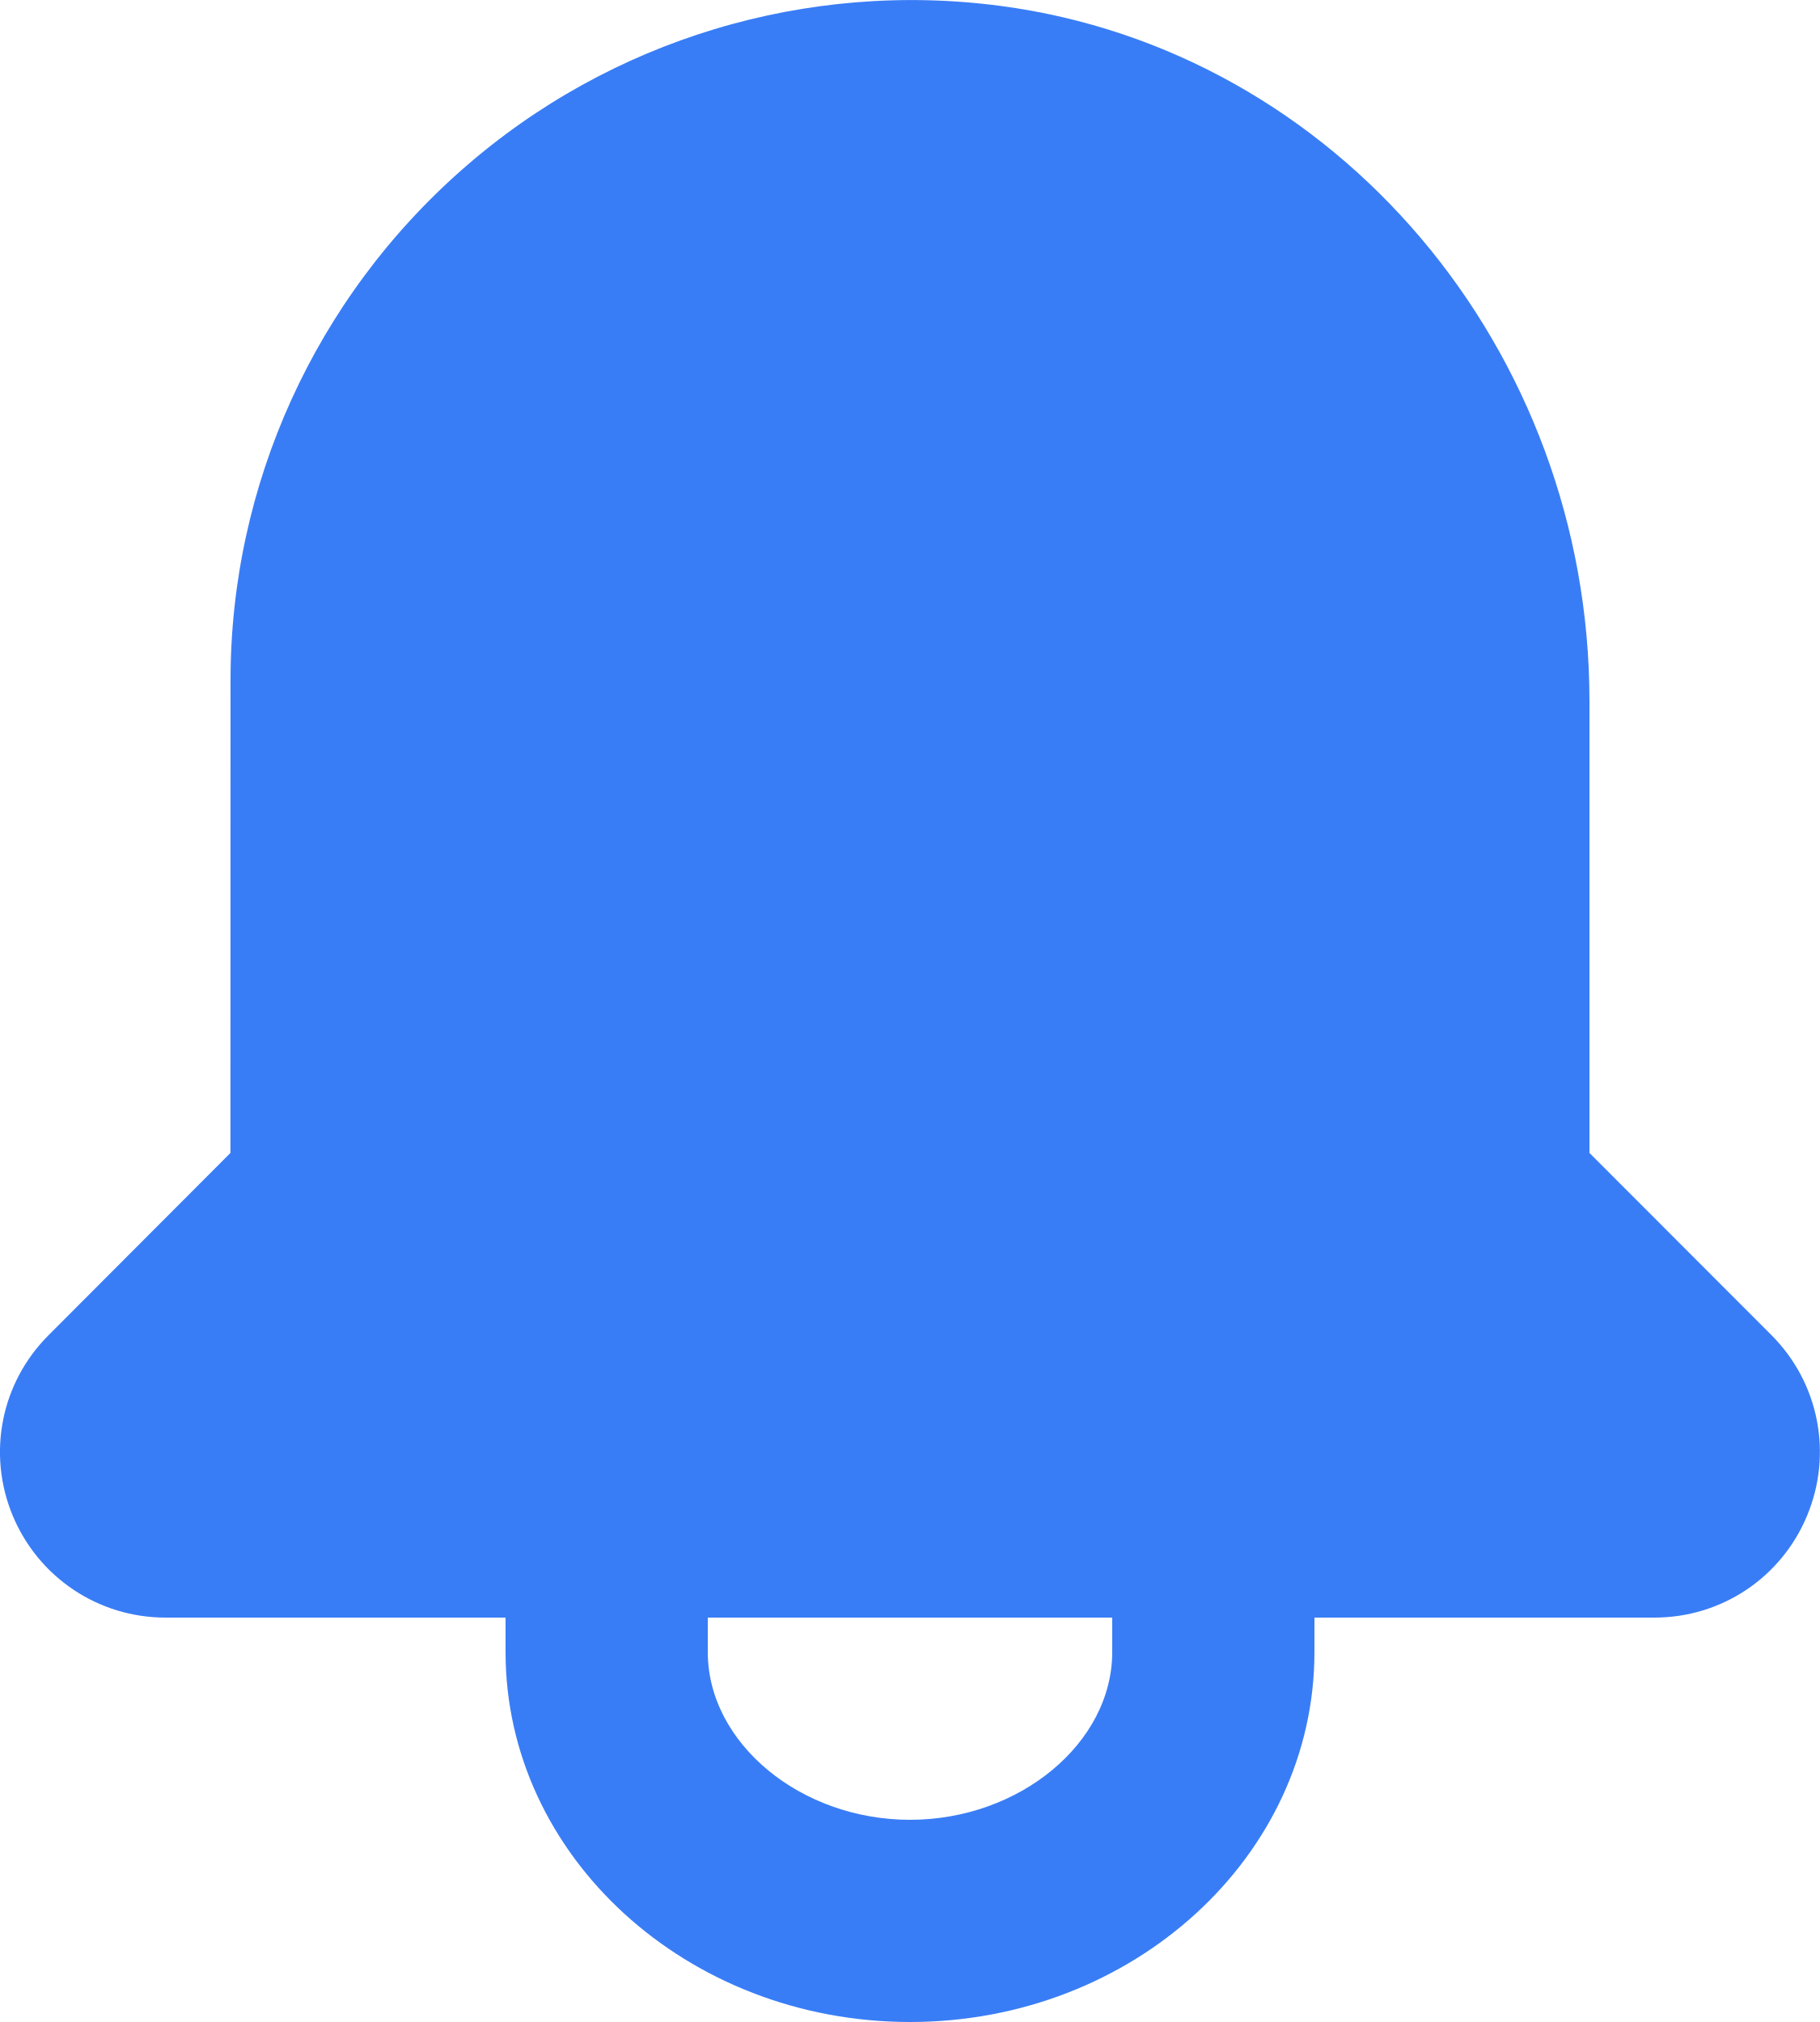
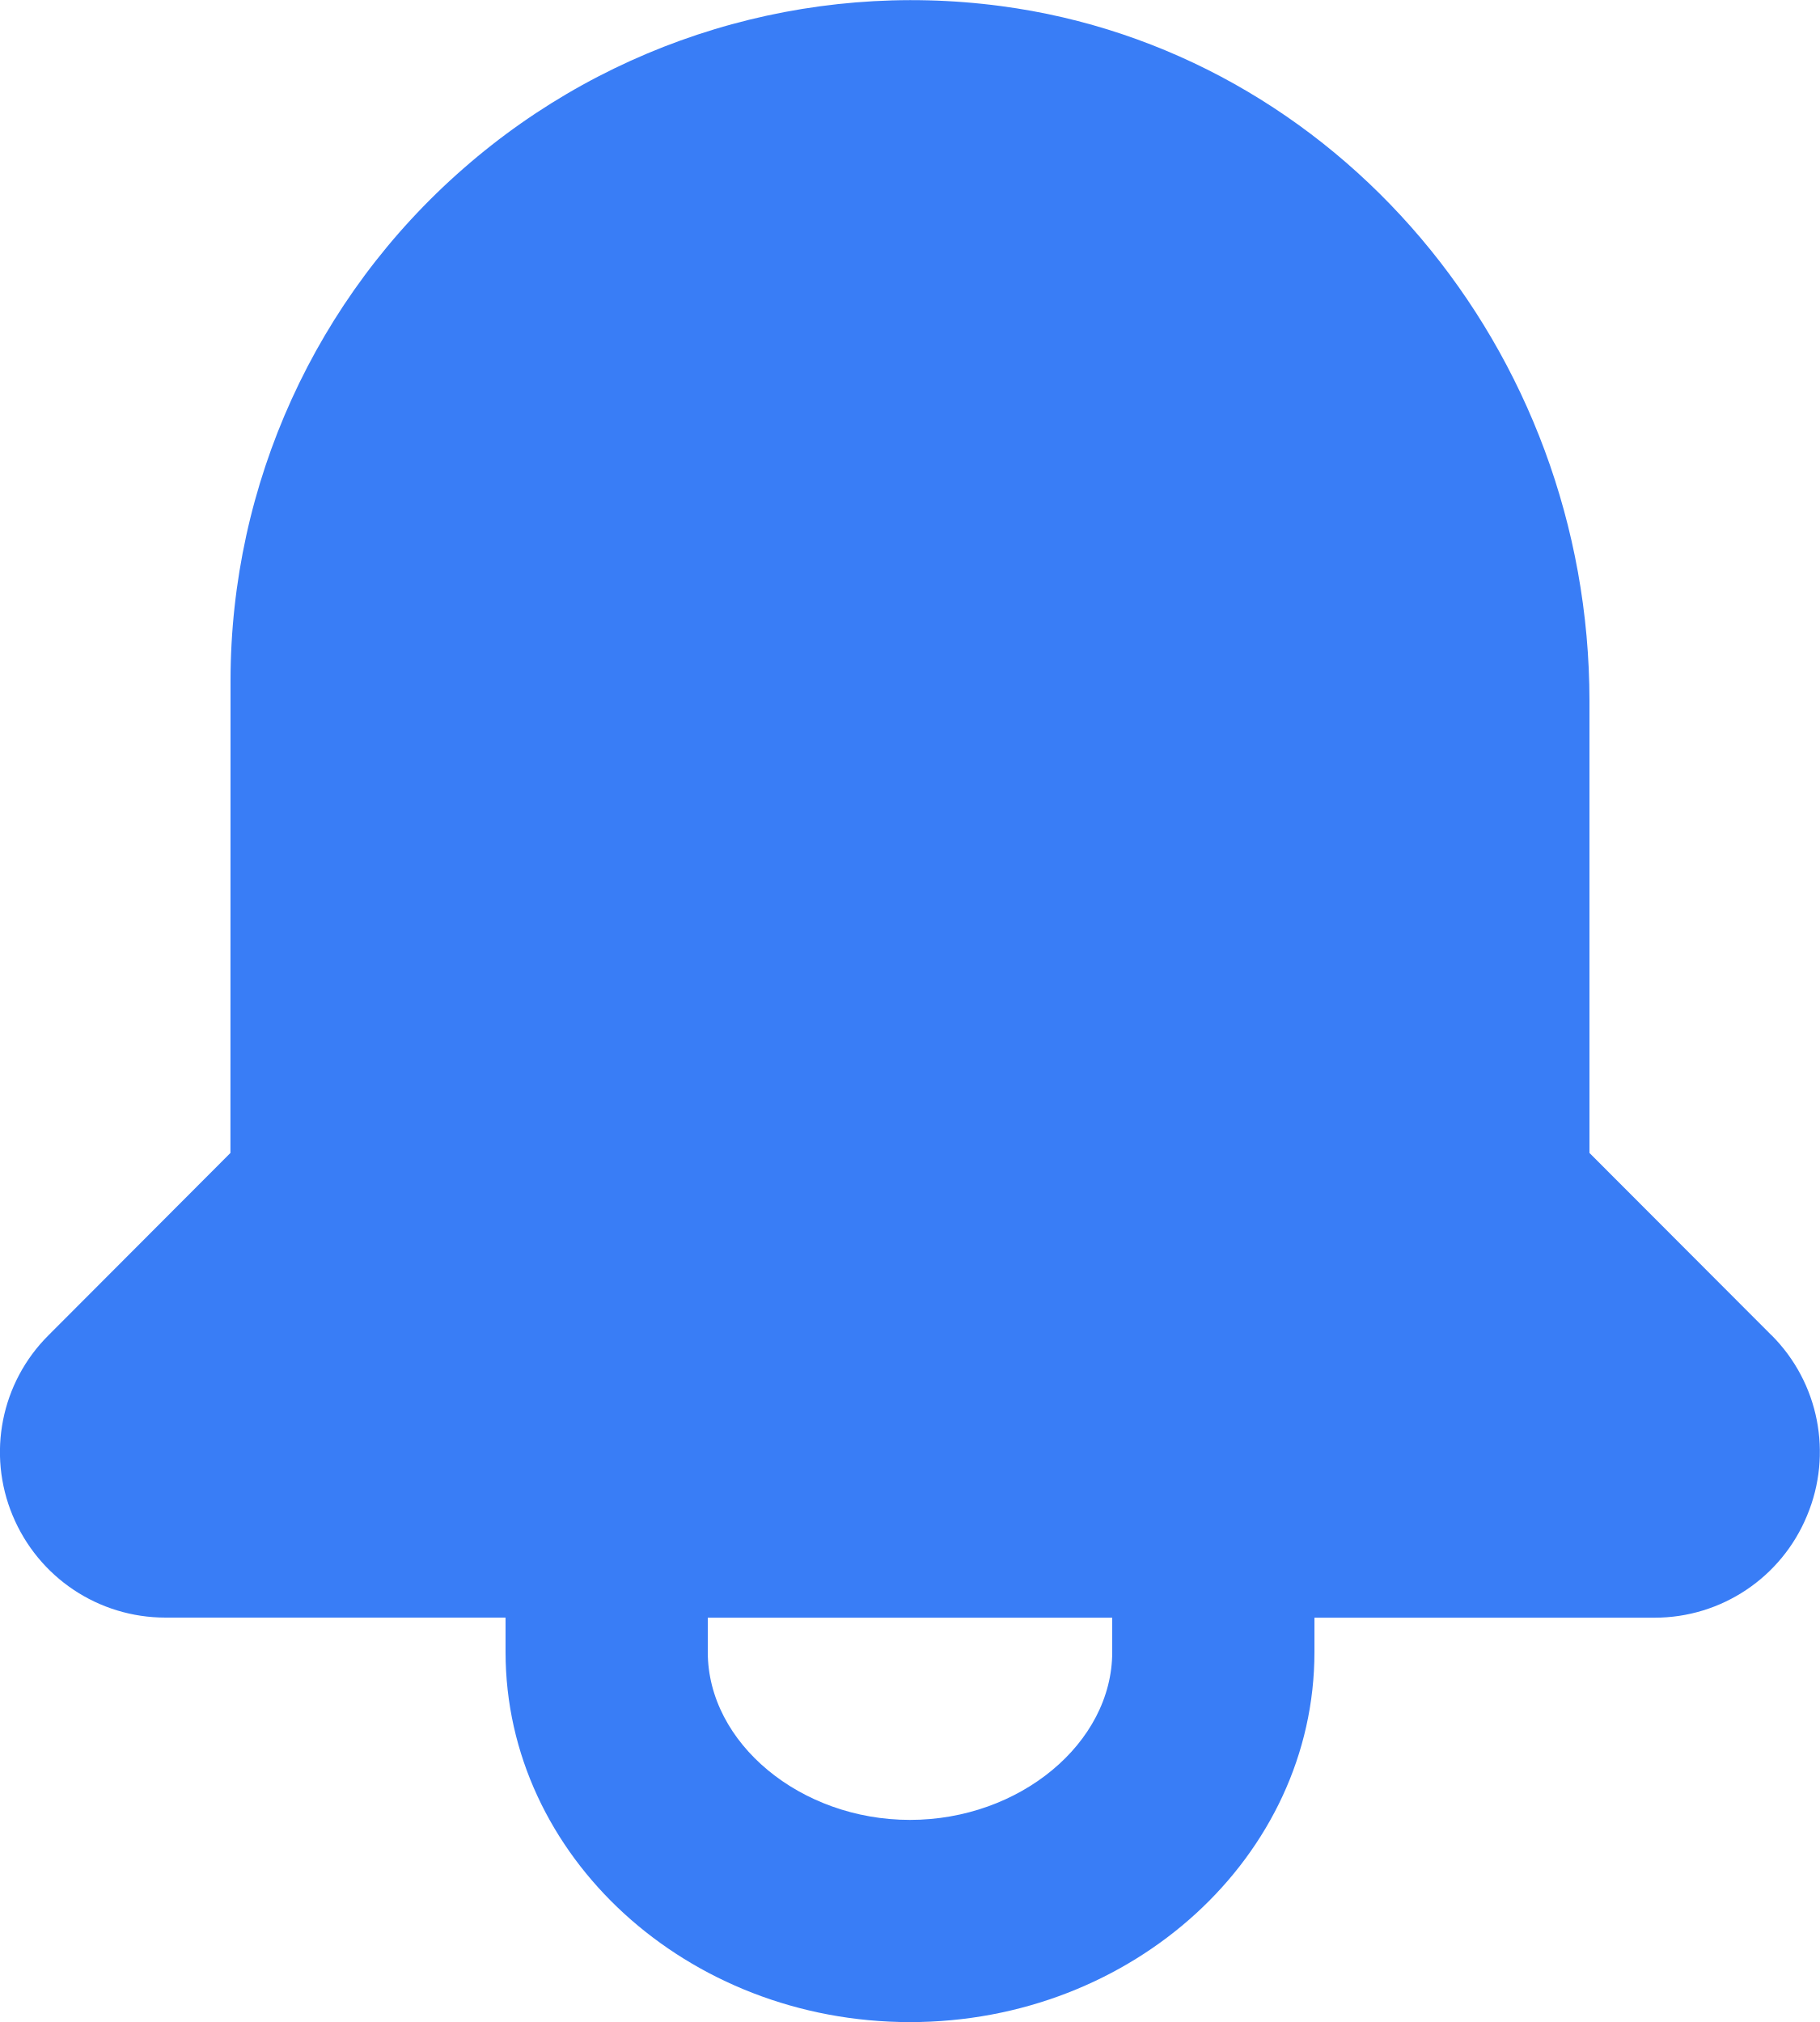
- <svg xmlns="http://www.w3.org/2000/svg" width="18" height="20" viewBox="0 0 18 20" fill="none">
-   <path id="Mask" fill-rule="evenodd" clip-rule="evenodd" d="M11 16.341C11 17.24 10.084 18 9 18C7.916 18 7 17.24 7 16.341V16H11V16.341ZM17.521 13.207L15.72 11.404V6.936C15.72 3.455 13.218 0.499 9.899 0.059C7.978 -0.196 6.038 0.39 4.583 1.666C3.119 2.948 2.28 4.793 2.28 6.727L2.279 11.404L0.479 13.208C0.01 13.677 -0.129 14.377 0.125 14.99C0.38 15.603 0.973 16 1.637 16H5V16.341C5 18.359 6.794 20 9 20C11.206 20 13 18.359 13 16.341V16H16.362C17.026 16 17.619 15.604 17.873 14.99C18.128 14.377 17.989 13.677 17.521 13.207Z" fill="#397DF6" />
+ <svg xmlns="http://www.w3.org/2000/svg" width="18" height="20" fill="none">
+   <path fill-rule="evenodd" clip-rule="evenodd" d="M11 16.341c0 .9-.916 1.66-2 1.66s-2-.76-2-1.66v-.34h4v.34Zm6.52-3.134-1.8-1.803V6.936C15.72 3.456 13.218.5 9.899.06a6.724 6.724 0 0 0-5.316 1.607A6.731 6.731 0 0 0 2.28 6.727l-.001 4.677-1.8 1.804a1.63 1.63 0 0 0-.354 1.782C.38 15.603.973 16 1.637 16H5v.341c0 2.018 1.794 3.66 4 3.66s4-1.642 4-3.66v-.34h3.362a1.63 1.63 0 0 0 1.51-1.01 1.632 1.632 0 0 0-.351-1.784Z" fill="#397DF6" />
</svg>
